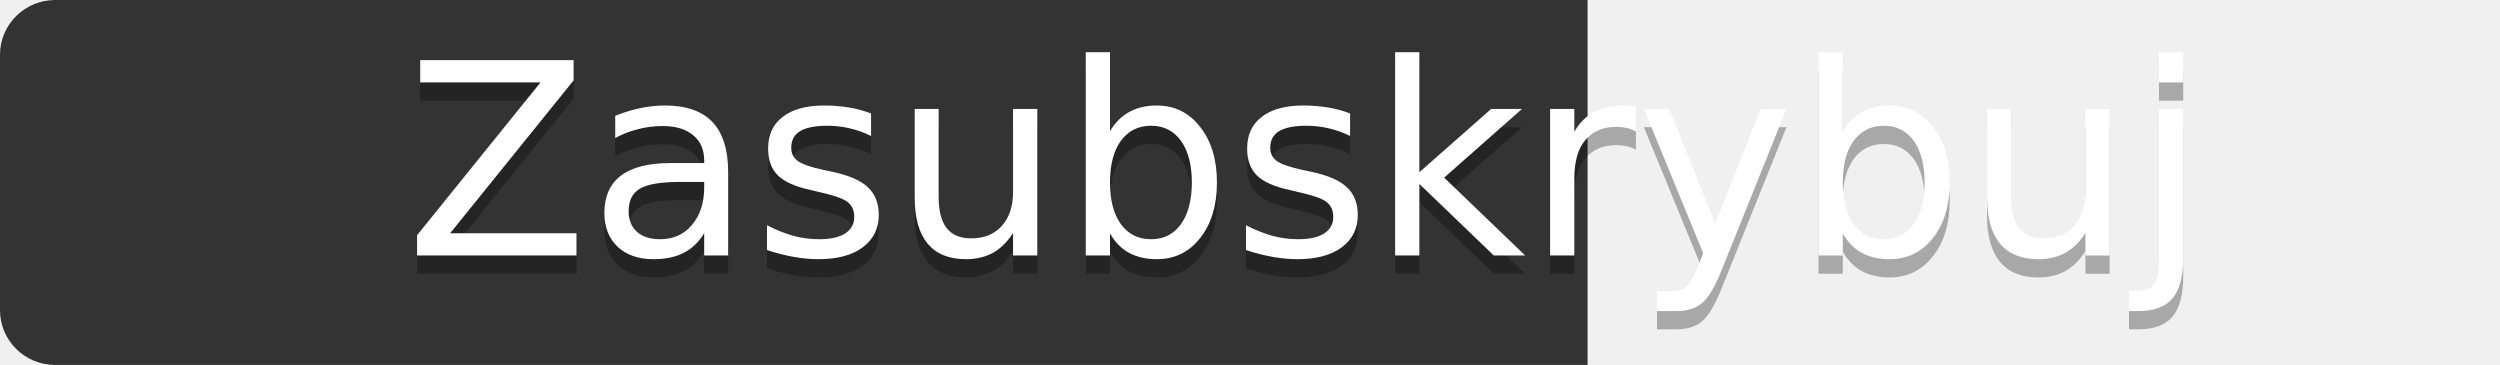
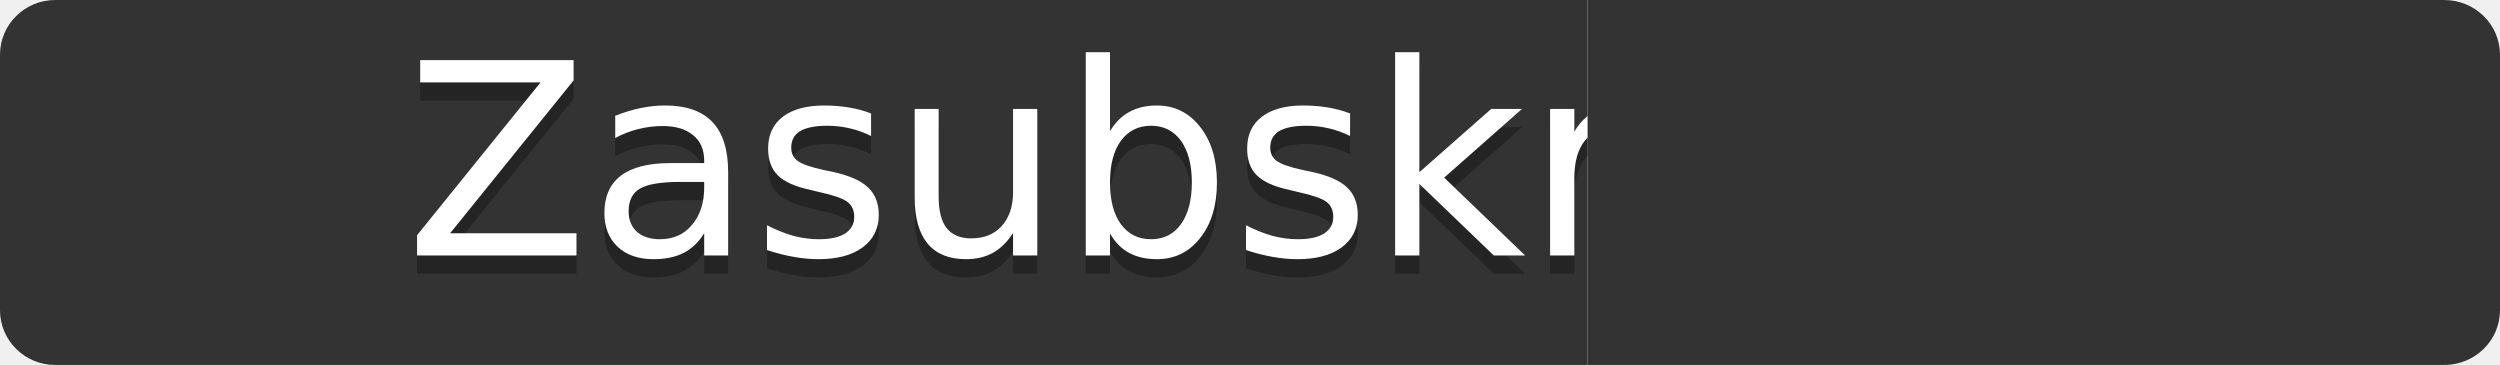
<svg xmlns="http://www.w3.org/2000/svg" width="137" height="20" version="1.1" id="svg40">
  <defs id="defs12">
    <linearGradient id="workflow-fill" x1="41.713" y1="0" x2="41.713" y2="41.713" gradientTransform="scale(2.085665,0.4794633)" gradientUnits="userSpaceOnUse">
      <stop stop-color="#444D56" offset="0%" id="stop2" />
      <stop stop-color="#24292E" offset="100%" id="stop4" style="stop-color:#000000;stop-opacity:1" />
    </linearGradient>
    <linearGradient id="state-fill" x1="31.748" y1="0.456" x2="31.557" y2="31.849" gradientTransform="scale(1.581139,0.6324555)" gradientUnits="userSpaceOnUse">
      <stop stop-color="#34D058" offset="0%" id="stop7" />
      <stop stop-color="#28A745" offset="100%" id="stop9" />
    </linearGradient>
  </defs>
  <g fill="none" fill-rule="evenodd" id="g38">
    <g font-family="'DejaVu Sans',Verdana,Geneva,sans-serif" font-size="11" id="g23">
      <path id="workflow-bg" d="M0,3 C0,1.343 1.355,0 3.027,0 L87,0 L87,20 L3.027,20 C1.355,20 0,18.657 0,17 L0,3 Z" fill="url(#workflow-fill)" fill-rule="nonzero" style="fill:#333333" />
      <text fill="#010101" fill-opacity="0.3" id="text17" style="font-size:14.667px">
        <tspan x="22.198" y="15" id="tspan15" style="font-size:14.667px">Zasubskrybuj</tspan>
      </text>
      <text fill="#ffffff" id="text21" style="font-size:14.667px">
        <tspan x="22.198" y="14" id="tspan19" style="font-size:14.667px">Zasubskrybuj</tspan>
      </text>
    </g>
+     <g transform="translate(87)" font-family="'DejaVu Sans',Verdana,Geneva,sans-serif" font-size="11" id="g34">
+       <path d="M0 0h46.939C48.629 0 50 1.343 50 3v14c0 1.657-1.37 3-3.061 3H0V0z" id="state-bg" fill="url(#state-fill)" fill-rule="nonzero" style="fill:#333333" />
+     </g>
  </g>
</svg>
